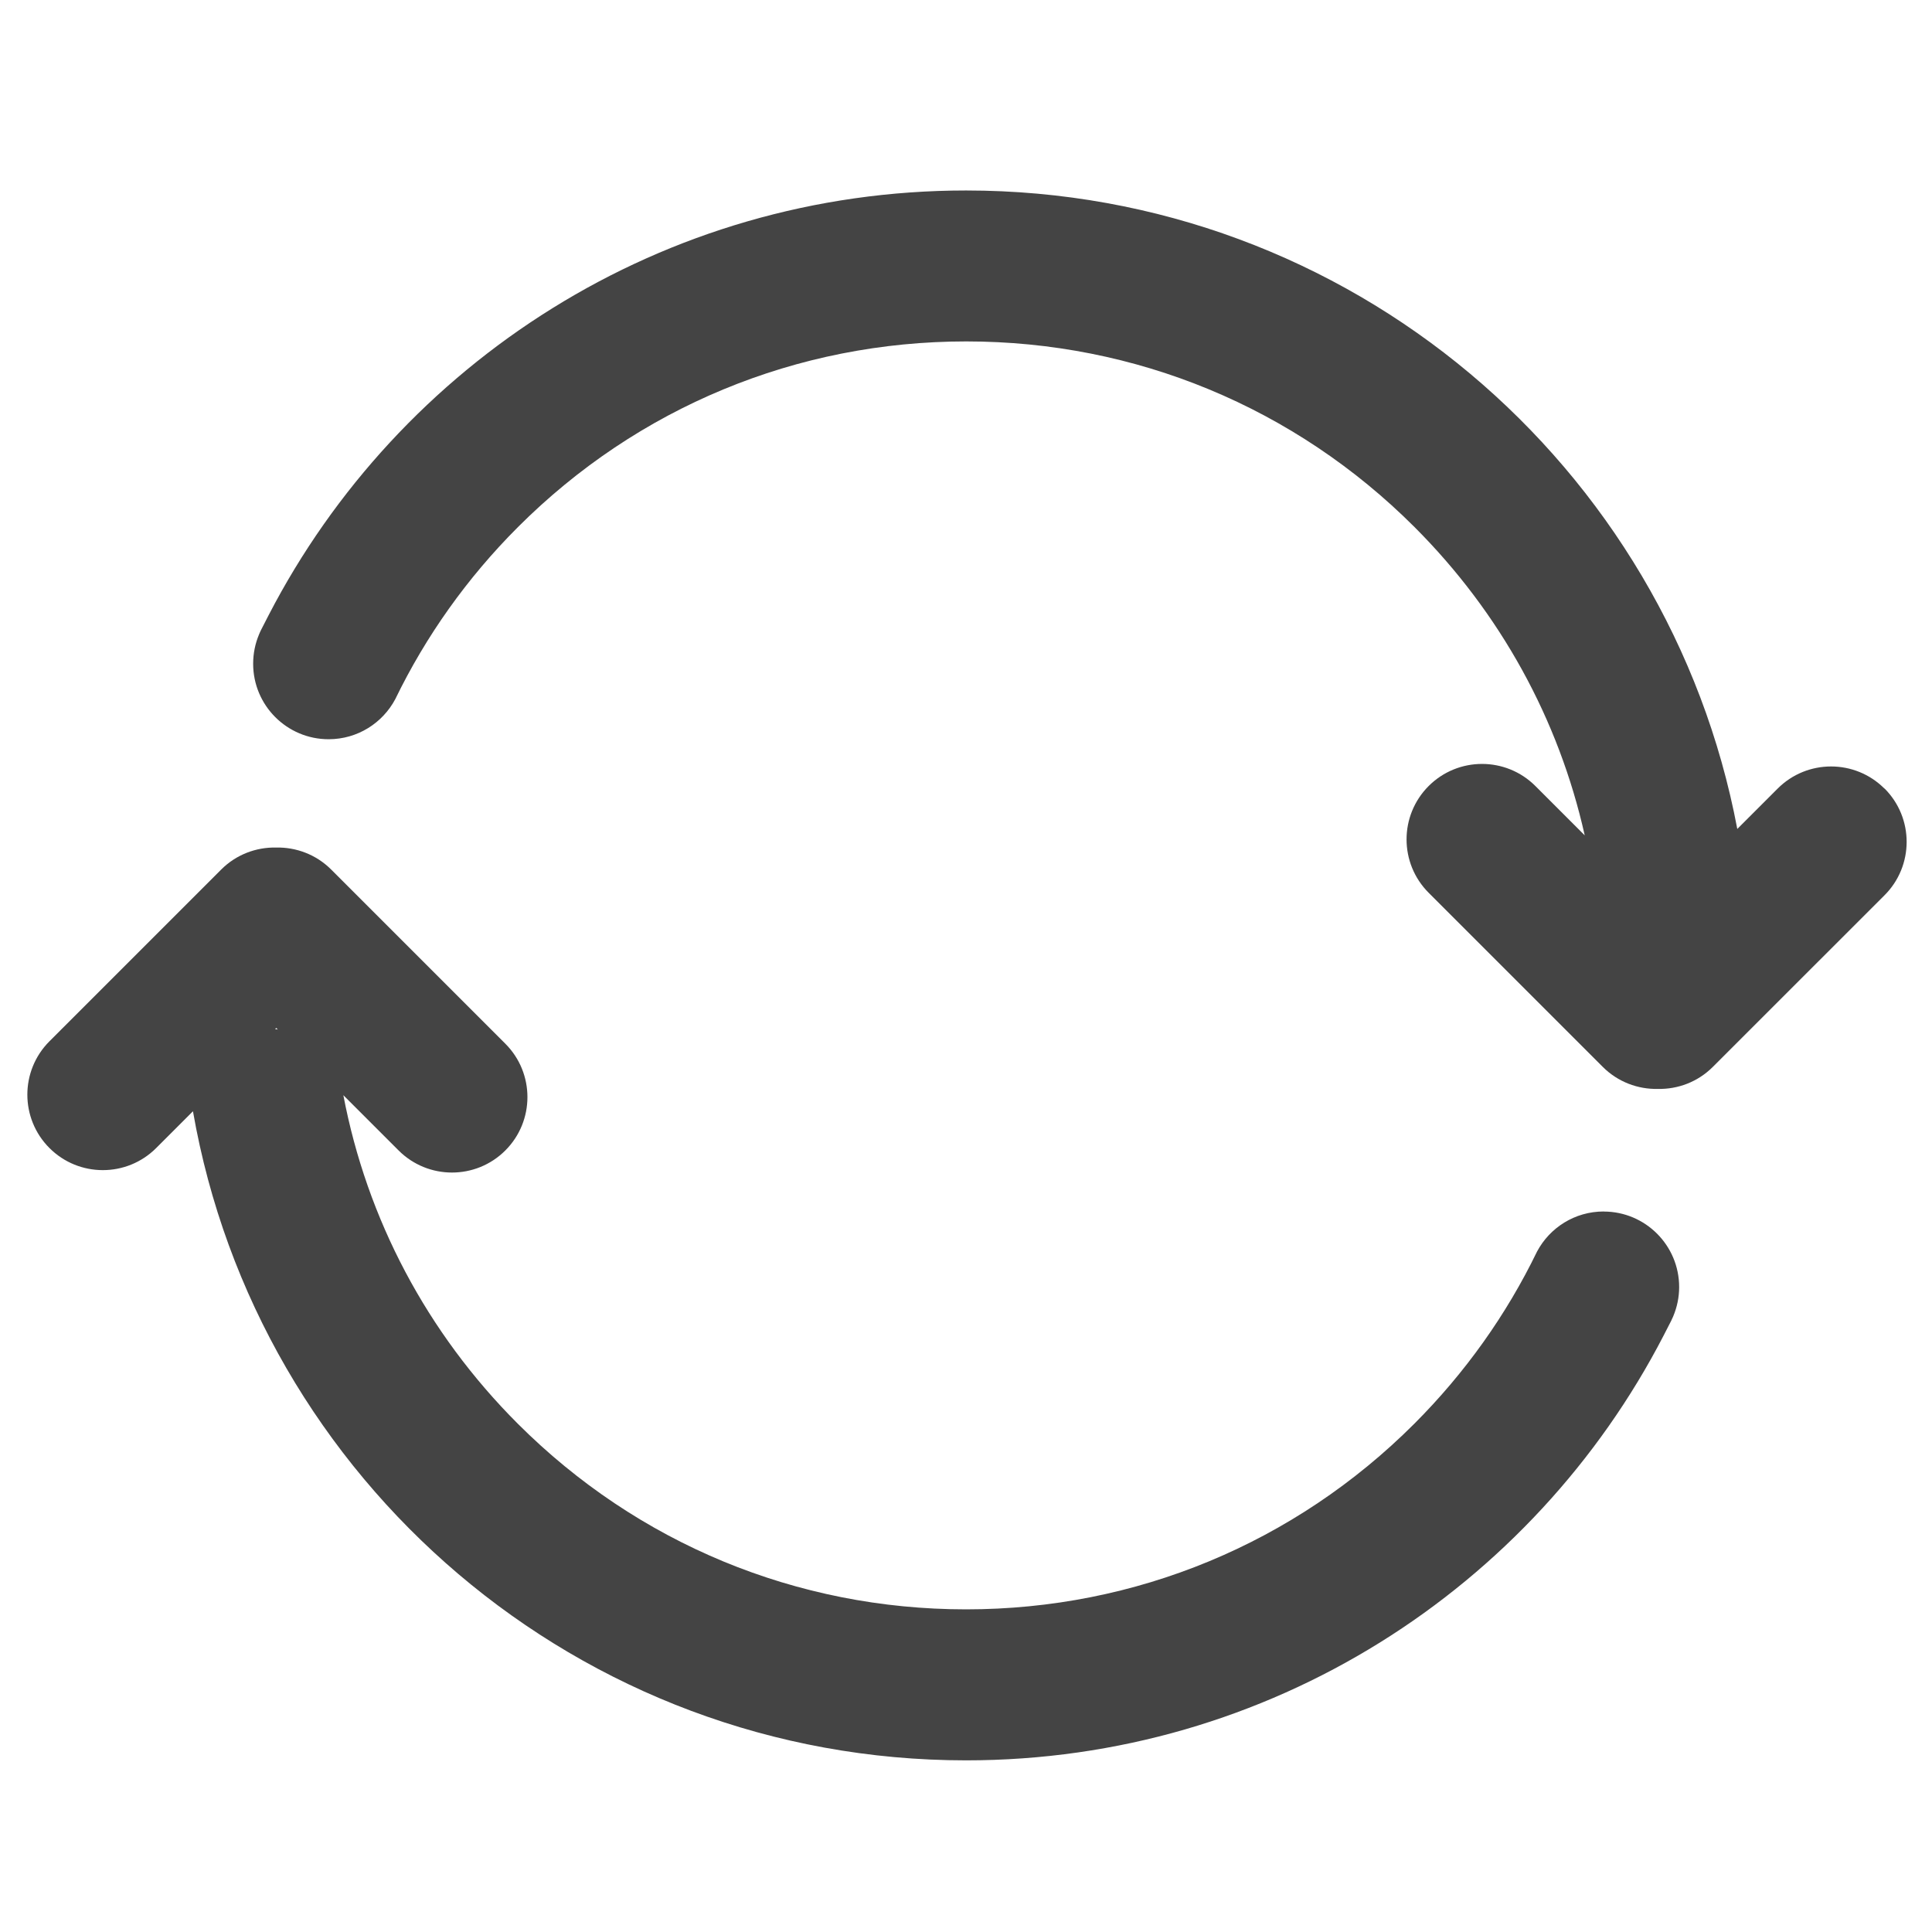
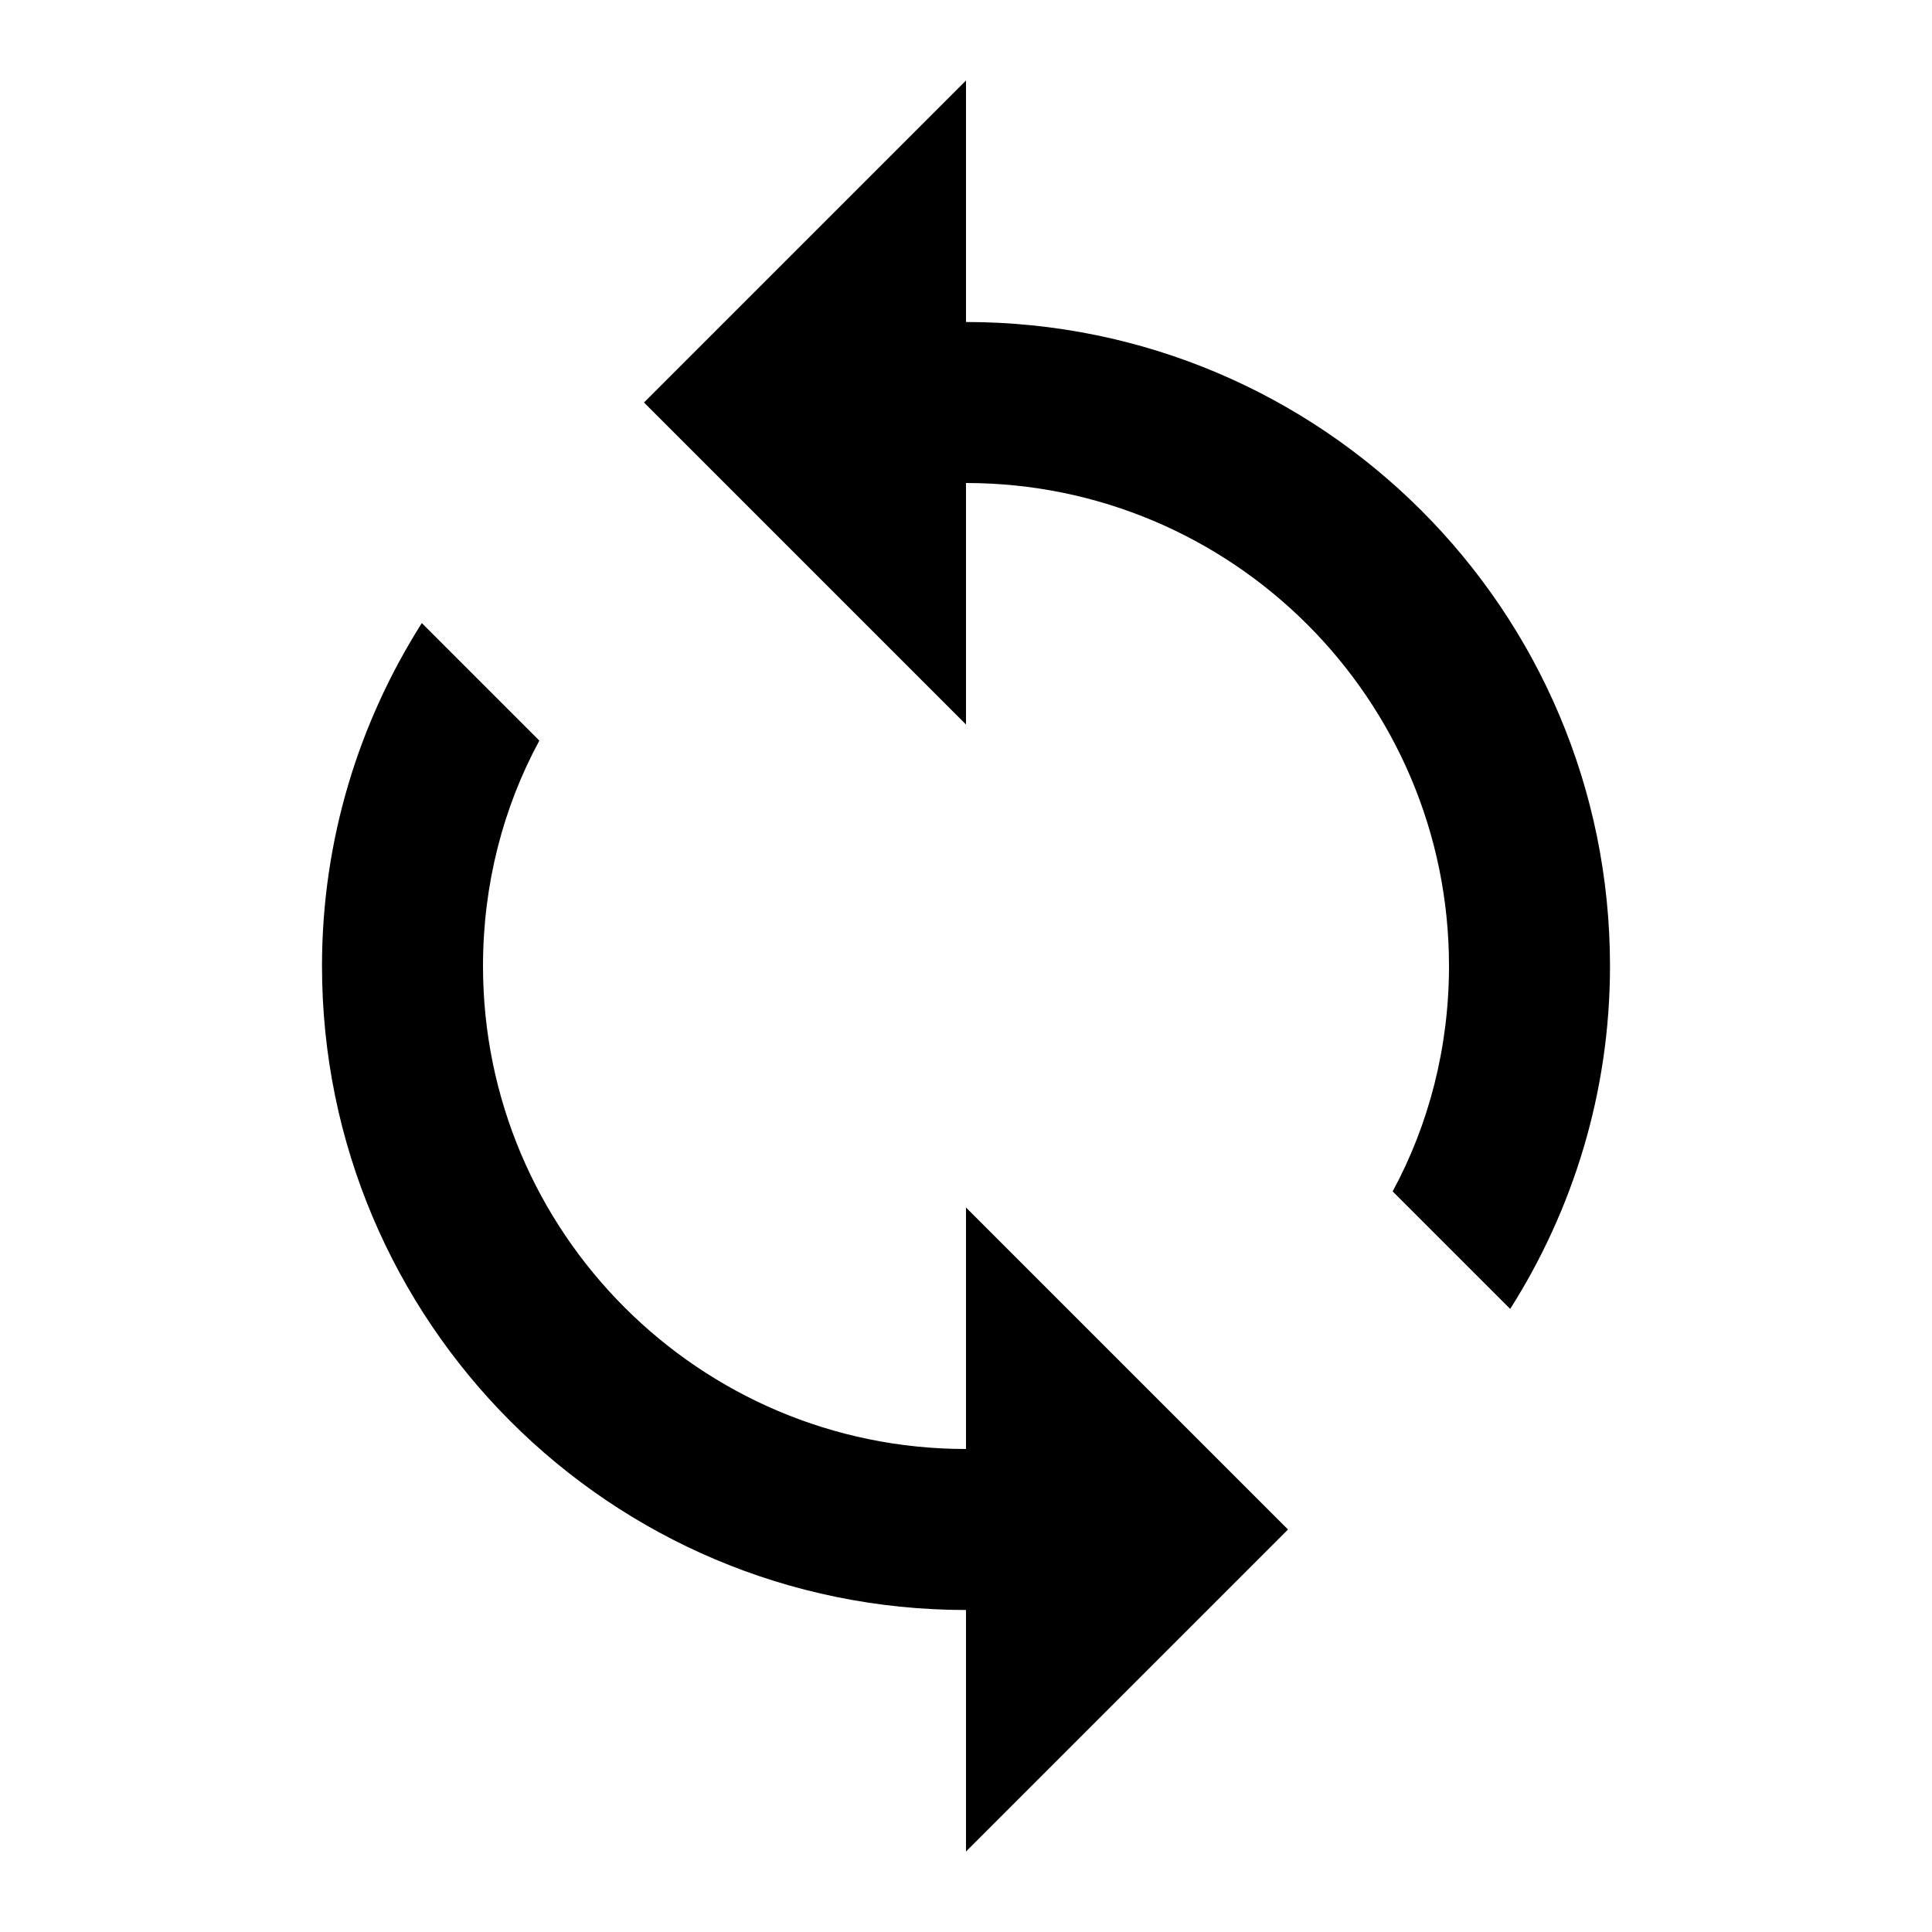
- <svg xmlns="http://www.w3.org/2000/svg" version="1.1" width="32" height="32" viewBox="0 0 32 32">
-   <path fill="#444" d="M31.212 13.061c-0.488-0.488-1.28-0.488-1.768 0l-0.669 0.669c-1.136-6.021-6.422-10.575-12.773-10.575-5.030 0-9.392 2.856-11.553 7.035-0.15 0.29-0.134 0.261-0.156 0.312-0.001 0.002-0.002 0.005-0.003 0.007-0 0.001-0.001 0.002-0.001 0.003l0 0c-0.062 0.148-0.096 0.311-0.096 0.482 0 0.69 0.56 1.25 1.25 1.25 0.479 0 0.894-0.269 1.104-0.664l0 0c0.506-1.043 1.188-2.006 2.032-2.85 1.983-1.983 4.62-3.075 7.425-3.075s5.441 1.092 7.425 3.075c1.425 1.425 2.389 3.187 2.819 5.106l-0.817-0.817c-0.488-0.488-1.28-0.488-1.768 0s-0.488 1.28 0 1.768l2.884 2.884c0.251 0.251 0.583 0.372 0.912 0.365 0.329 0.007 0.66-0.114 0.911-0.365l2.844-2.843c0.488-0.488 0.488-1.28-0-1.768z" />
-   <path fill="#444" d="M26.562 20.066c-0.479 0-0.894 0.269-1.104 0.664l-0-0c-0.506 1.044-1.188 2.006-2.032 2.851-1.983 1.983-4.62 3.075-7.425 3.075s-5.441-1.092-7.425-3.075c-1.507-1.507-2.499-3.392-2.889-5.441l0.915 0.915c0.488 0.488 1.28 0.488 1.768-0s0.488-1.28 0-1.768l-2.884-2.884c-0.251-0.251-0.583-0.372-0.912-0.365-0.329-0.007-0.66 0.114-0.911 0.365l-2.844 2.844c-0.488 0.488-0.488 1.28 0 1.768s1.28 0.488 1.768 0l0.609-0.609c1.065 6.108 6.393 10.751 12.805 10.751 5.030 0 9.392-2.856 11.553-7.035 0.15-0.29 0.134-0.261 0.157-0.313 0.001-0.002 0.002-0.005 0.003-0.007 0-0.001 0.001-0.002 0.001-0.003l-0-0c0.062-0.148 0.097-0.311 0.097-0.482-0-0.69-0.56-1.25-1.25-1.25zM4.575 17.026l0.026 0.026-0.044-0.008 0.018-0.018z" />
+ <svg xmlns="http://www.w3.org/2000/svg" version="1.1" baseProfile="full" width="24" height="24" viewBox="0 0 24.00 24.00" enable-background="new 0 0 24.00 24.00" xml:space="preserve">
+   <path fill="#000000" fill-opacity="1" stroke-linejoin="round" d="M 12,18C 8.69,18 6,15.31 6,12C 6,10.99 6.25,10.03 6.7,9.2L 5.24,7.74C 4.46,8.97 4,10.43 4,12C 4,16.42 7.58,20 12,20L 12,23L 16,19L 12,15M 12,4L 12,1L 8,5L 12,9L 12,6C 15.31,6 18,8.69 18,12C 18,13.01 17.75,13.97 17.3,14.8L 18.76,16.26C 19.54,15.03 20,13.57 20,12C 20,7.58 16.42,4 12,4 Z " />
</svg>
